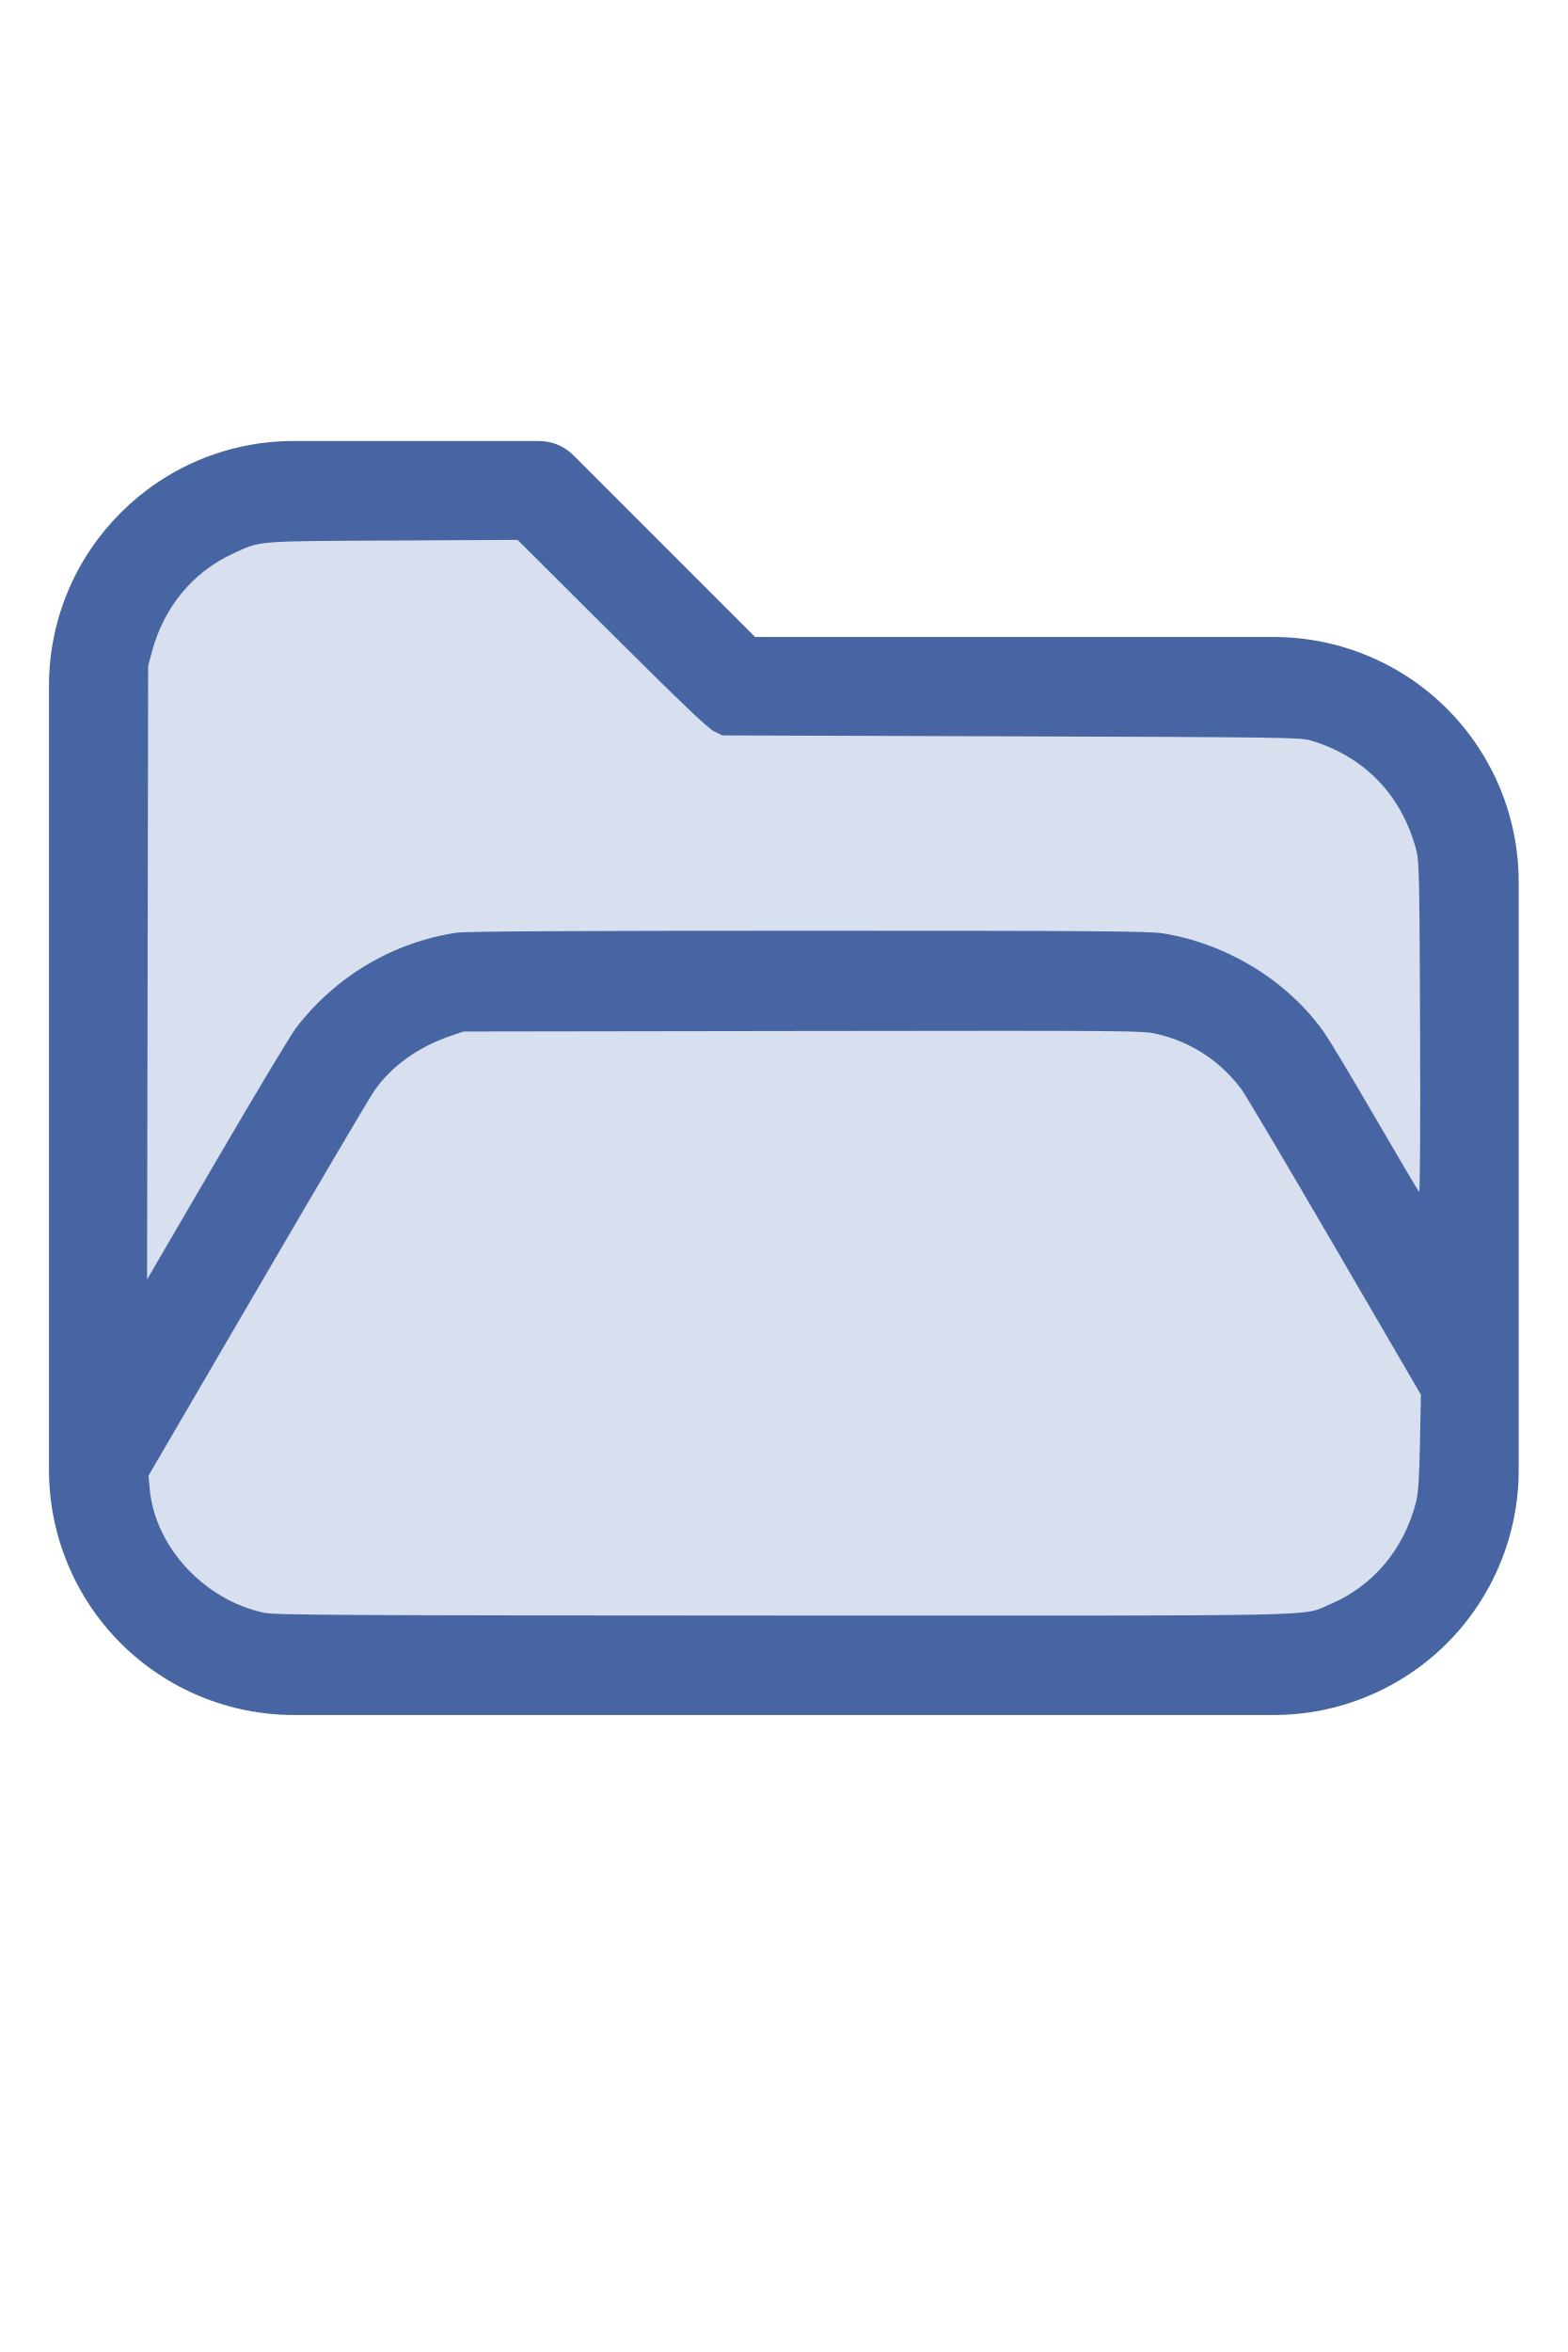
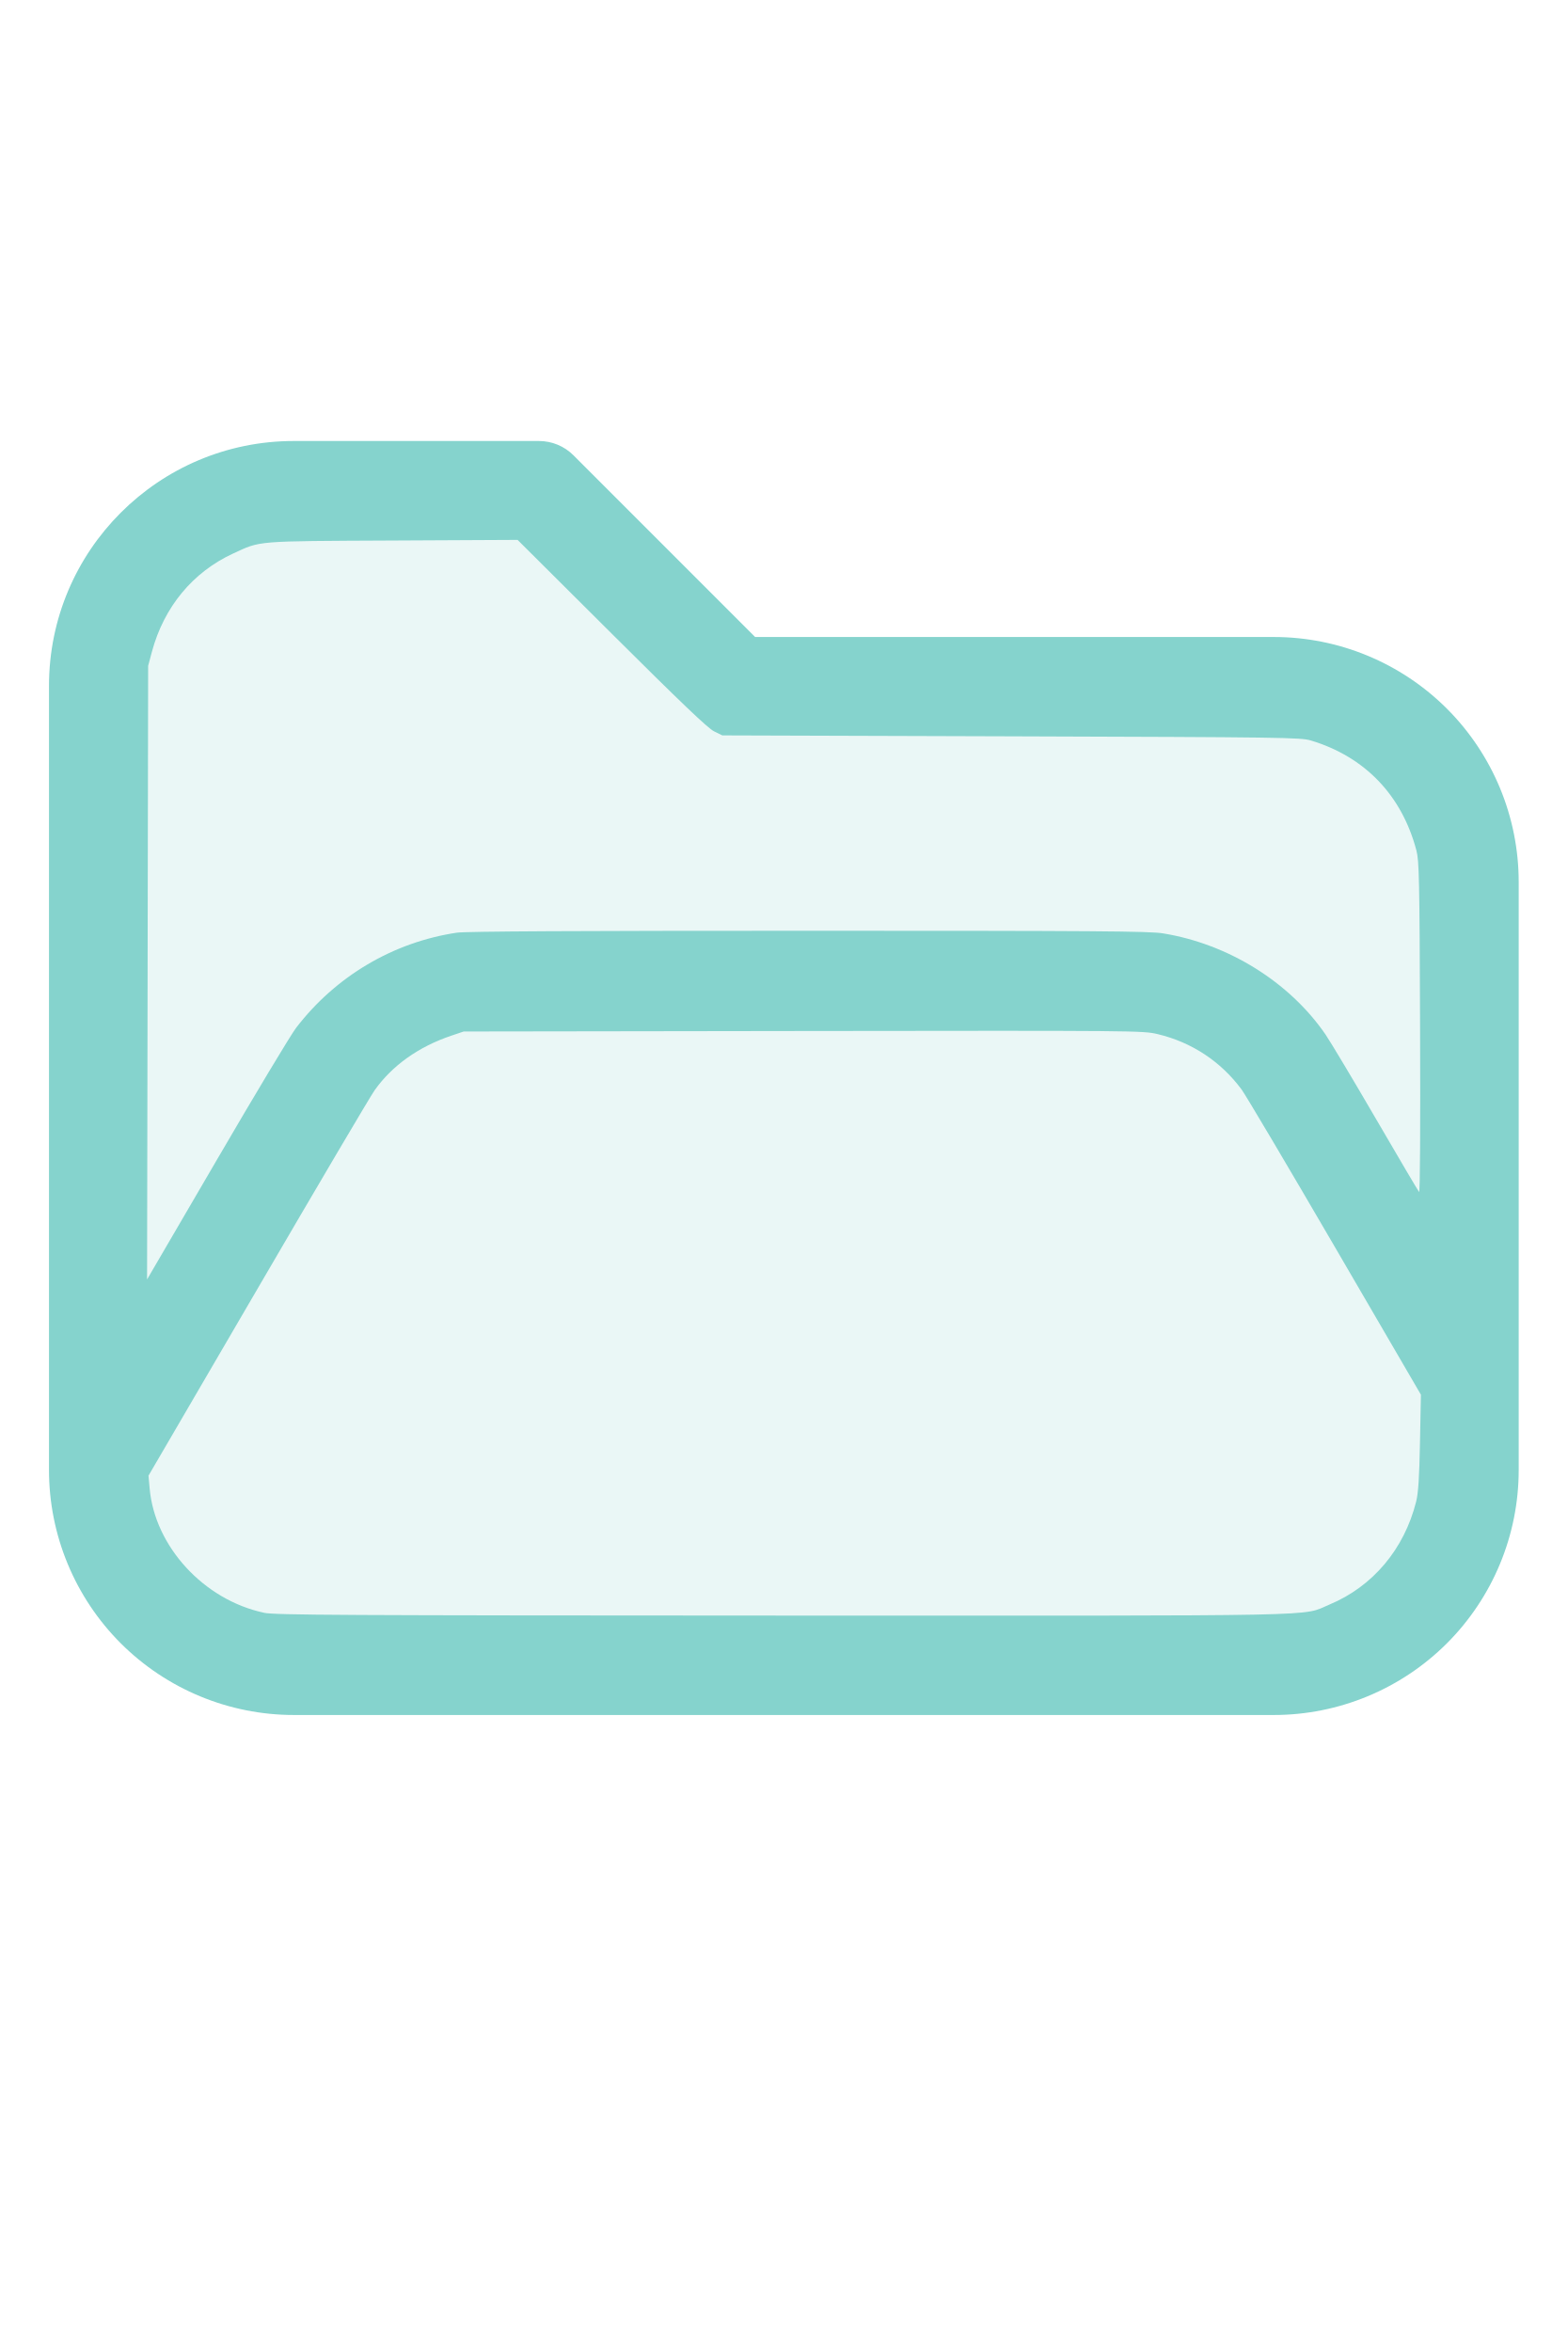
<svg xmlns="http://www.w3.org/2000/svg" version="1.1" width="16" height="24" viewBox="0 0 32 32" xml:space="preserve">
-   <g style="fill:#4665A2;">
+   <g style="fill:#85D3CD;">
    <path d="M1,5.998l0,16.002c-0,1.326 0.527,2.598 1.464,3.536c0.938,0.937 2.21,1.464 3.536,1.464c5.322,0 14.678,-0 20,0c1.326,0 2.598,-0.527 3.536,-1.464c0.937,-0.938 1.464,-2.21 1.464,-3.536c0,-3.486 0,-8.514 0,-12c0,-1.326 -0.527,-2.598 -1.464,-3.536c-0.938,-0.937 -2.21,-1.464 -3.536,-1.464c-0,0 -10.586,0 -10.586,0c0,-0 -3.707,-3.707 -3.707,-3.707c-0.187,-0.188 -0.442,-0.293 -0.707,-0.293l-5.002,0c-2.76,0 -4.998,2.238 -4.998,4.998Zm28,14.415l-3.456,-5.925c-0.538,-0.921 -1.524,-1.488 -2.591,-1.488c-0,0 -12.905,0 -12.906,0c-1.067,0 -2.053,0.567 -2.591,1.488l-4.453,7.635c0.03,0.751 0.342,1.465 0.876,1.998c0.562,0.563 1.325,0.879 2.121,0.879l20,0c0.796,0 1.559,-0.316 2.121,-0.879c0.563,-0.562 0.879,-1.325 0.879,-2.121l0,-1.587Zm0,-3.969l0,-6.444c0,-0.796 -0.316,-1.559 -0.879,-2.121c-0.562,-0.563 -1.325,-0.879 -2.121,-0.879c-7.738,0 -11,0 -11,0c-0.265,0 -0.52,-0.105 -0.707,-0.293c-0,0 -3.707,-3.707 -3.707,-3.707c-0,0 -4.588,0 -4.588,0c-1.656,0 -2.998,1.342 -2.998,2.998l0,12.16l2.729,-4.677c0.896,-1.536 2.54,-2.481 4.318,-2.481c3.354,0 9.552,0 12.906,0c1.778,0 3.422,0.945 4.318,2.481l1.729,2.963Z" id="path2" />
  </g>
-   <g style="fill:#D8DFEE;stroke-width:0;">
+   <g style="fill:#EAF7F6;stroke-width:0;">
    <path d="M 5.388,24.913 C 4.16,24.651 3.157,23.559 3.054,22.371 L 3.031,22.116 5.261,18.294 C 6.487,16.191 7.56,14.373 7.645,14.253 8.004,13.746 8.542,13.363 9.21,13.137 l 0.255,-0.086 6.929,-0.01 c 6.805,-0.009 6.935,-0.008 7.234,0.063 0.696,0.165 1.29,0.557 1.715,1.13 0.082,0.11 0.939,1.557 1.905,3.215 l 1.756,3.014 -0.019,0.972 c -0.014,0.725 -0.034,1.032 -0.078,1.209 -0.243,0.971 -0.887,1.735 -1.772,2.103 -0.588,0.244 0.247,0.227 -11.162,0.224 -9.028,-0.003 -10.364,-0.01 -10.586,-0.057 z" id="path199" />
    <path d="M 3.013,11.85 3.024,5.588 3.102,5.297 C 3.348,4.386 3.936,3.676 4.757,3.297 5.329,3.033 5.181,3.045 8.013,3.031 l 2.552,-0.013 1.919,1.911 c 1.404,1.398 1.964,1.933 2.089,1.995 l 0.171,0.084 5.898,0.019 c 5.553,0.018 5.91,0.023 6.116,0.085 1.102,0.332 1.857,1.118 2.154,2.244 0.056,0.214 0.064,0.564 0.075,3.622 0.008,2.032 -5.42e-4,3.371 -0.02,3.349 -0.018,-0.02 -0.414,-0.691 -0.88,-1.492 -0.466,-0.801 -0.931,-1.578 -1.033,-1.727 -0.736,-1.069 -1.984,-1.844 -3.316,-2.06 -0.28,-0.045 -1.345,-0.053 -7.239,-0.053 -4.714,-1.09e-4 -6.993,0.012 -7.172,0.039 -1.3,0.193 -2.477,0.89 -3.284,1.944 -0.108,0.141 -0.836,1.353 -1.618,2.695 L 3.002,18.111 Z" id="path201" />
  </g>
</svg>
